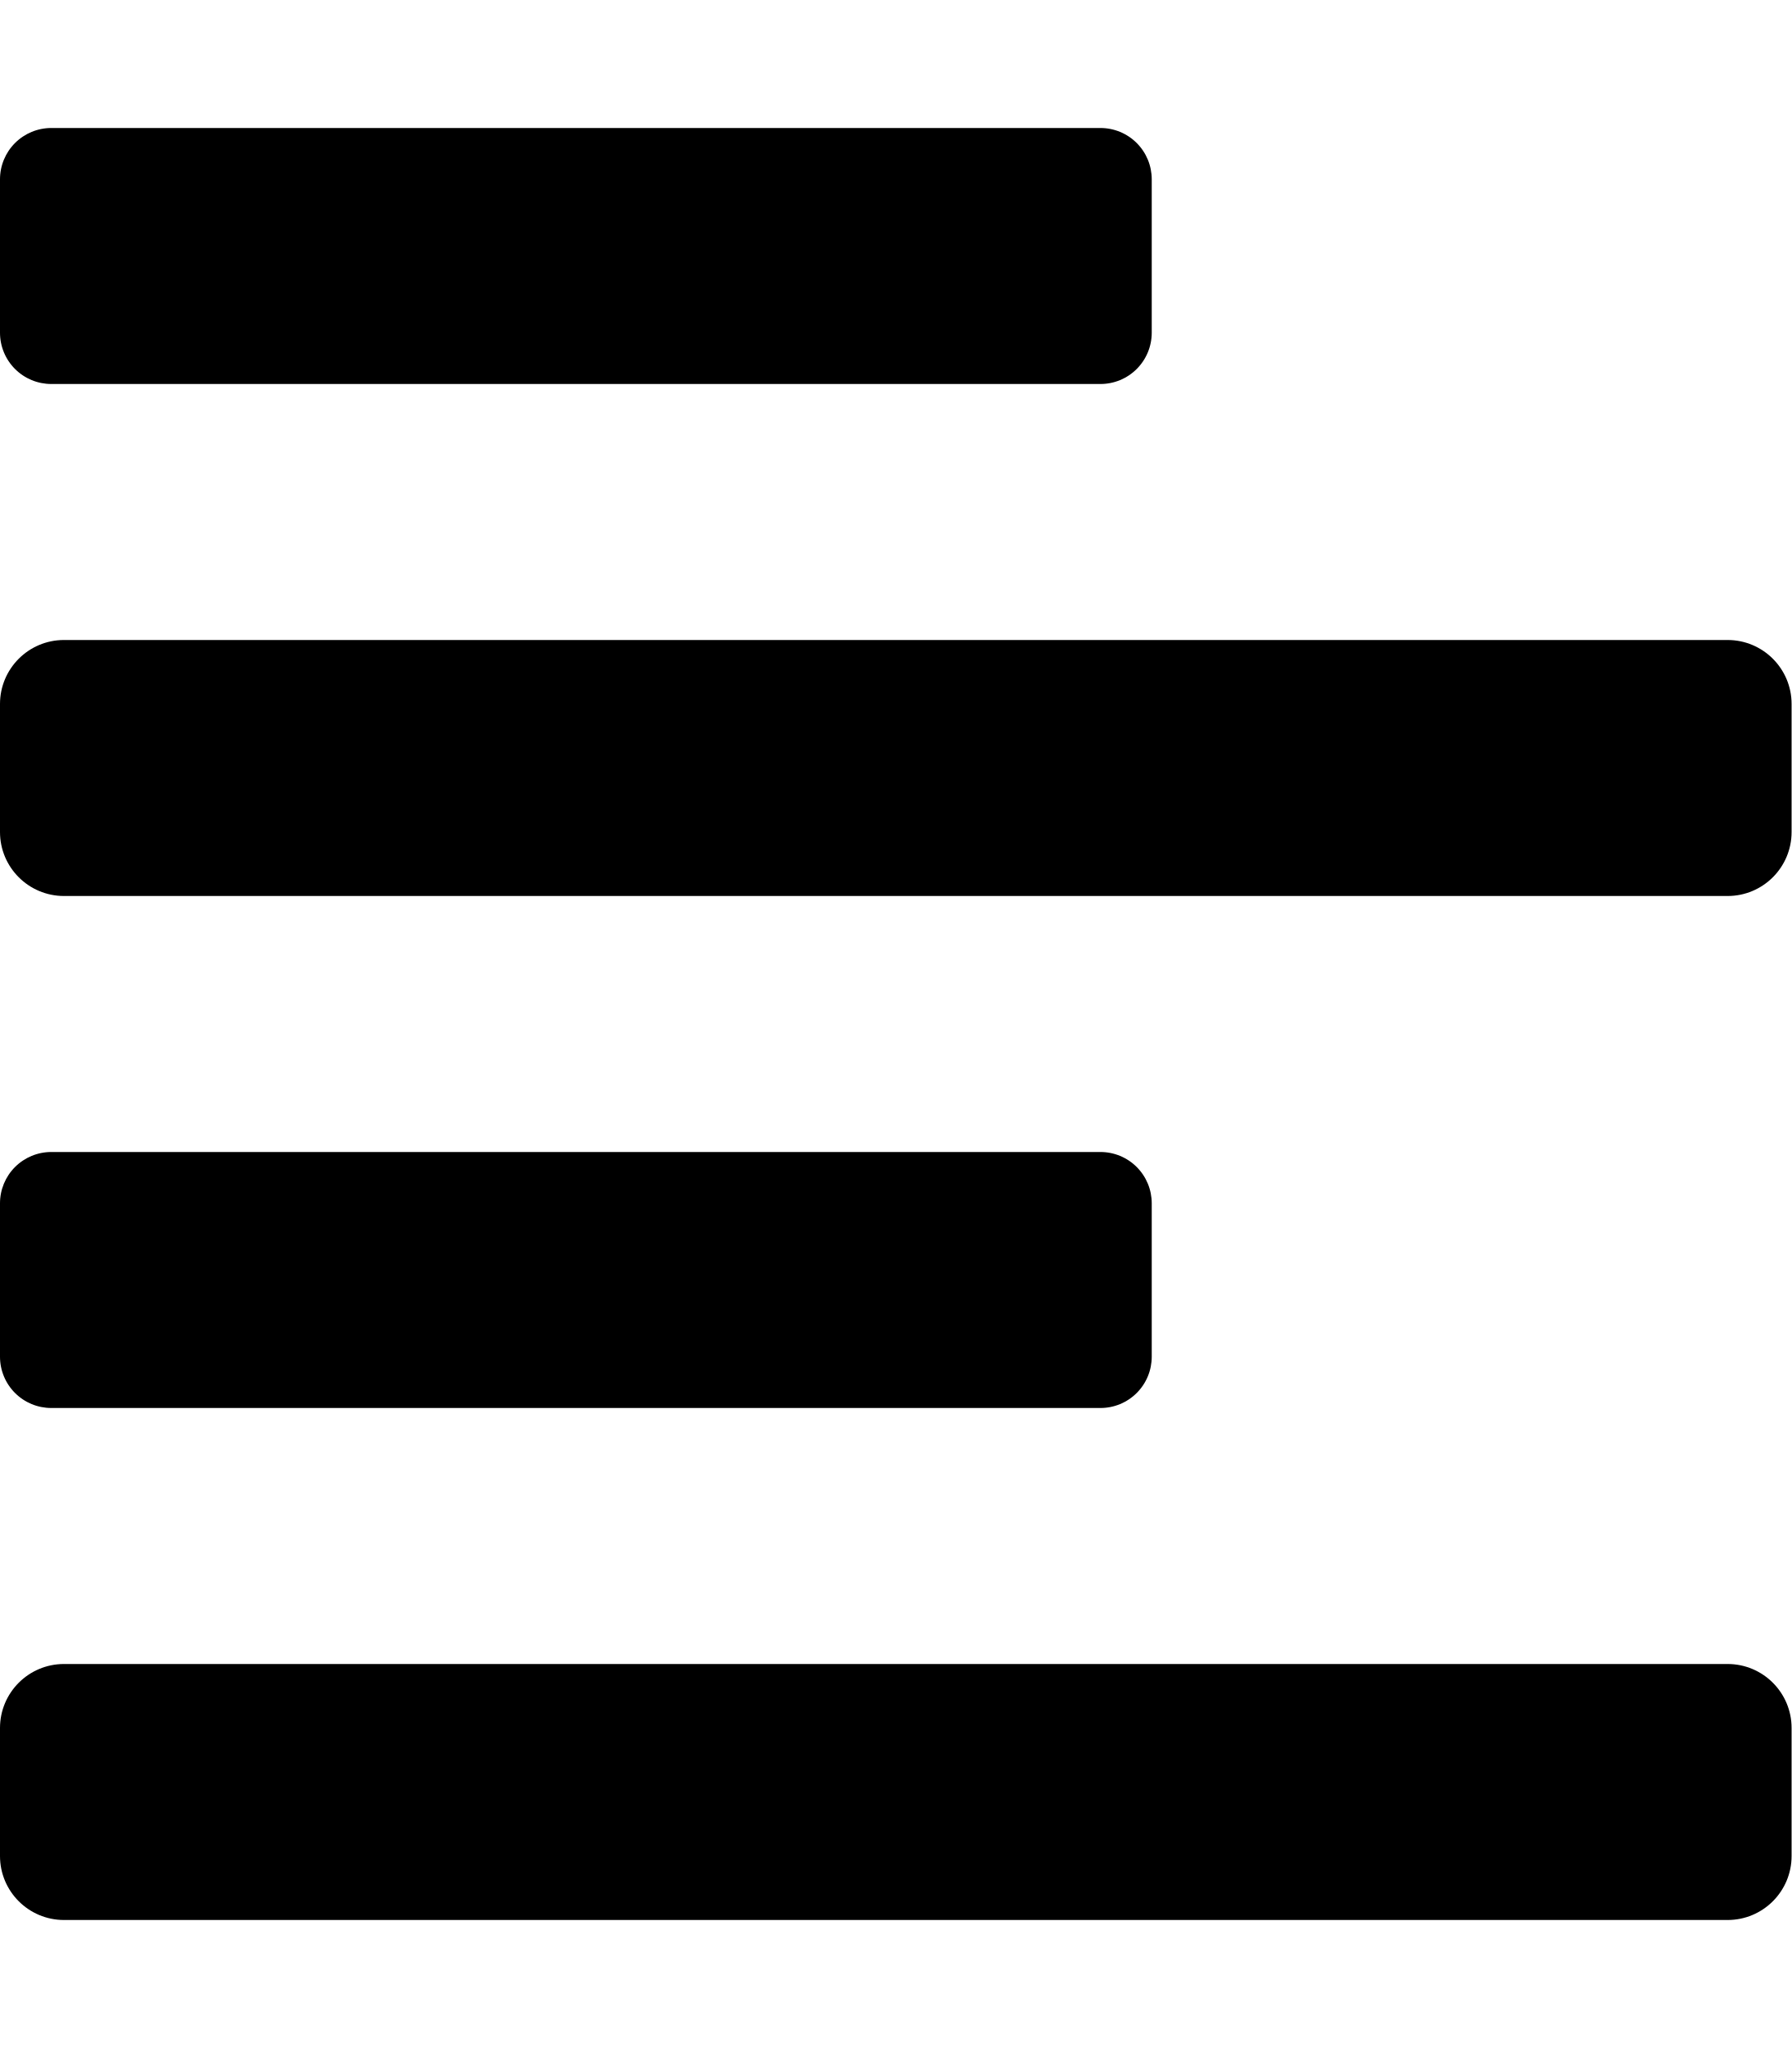
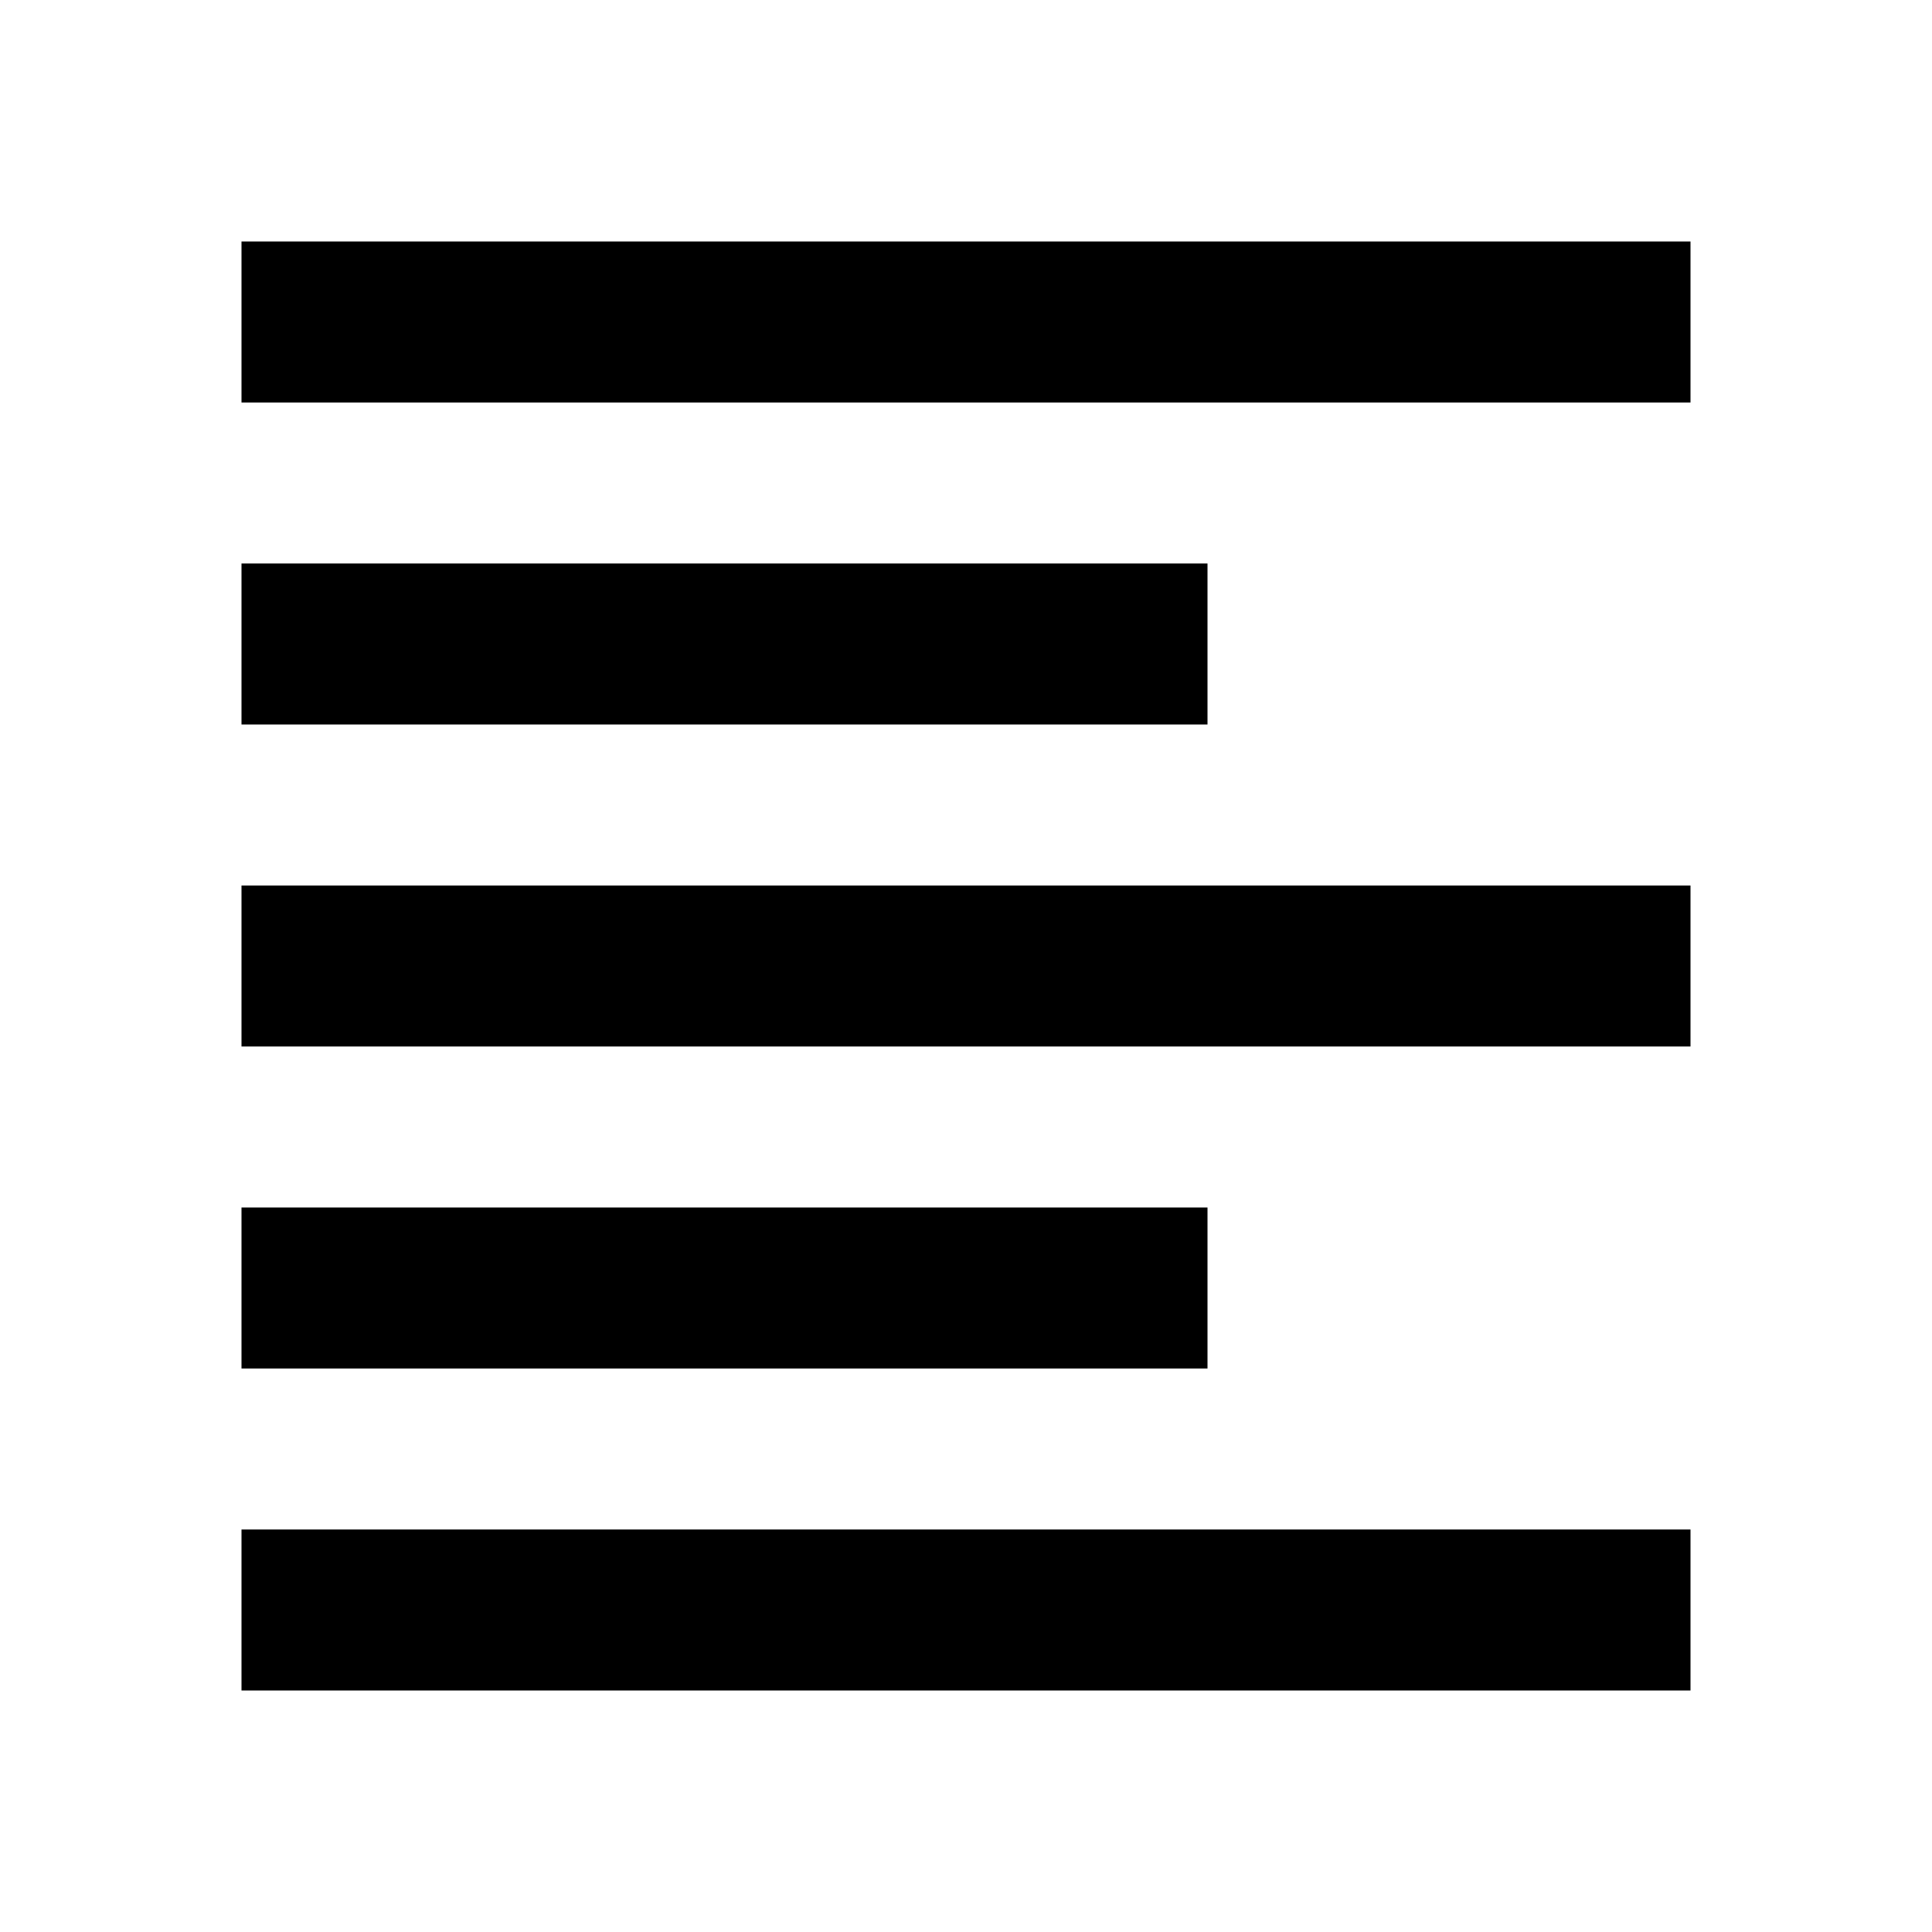
- <svg xmlns="http://www.w3.org/2000/svg" aria-hidden="true" focusable="false" data-prefix="fas" data-icon="align-left" class="svg-inline--fa fa-align-left fa-w-14" role="img" viewBox="0 0 448 512">
-   <path fill="currentColor" d="M12.83 352h262.34A12.82 12.82 0 0 0 288 339.17v-38.34A12.82 12.82 0 0 0 275.17 288H12.83A12.82 12.82 0 0 0 0 300.83v38.34A12.82 12.82 0 0 0 12.83 352zm0-256h262.34A12.82 12.82 0 0 0 288 83.17V44.83A12.82 12.82 0 0 0 275.17 32H12.83A12.82 12.82 0 0 0 0 44.83v38.34A12.82 12.82 0 0 0 12.83 96zM432 160H16a16 16 0 0 0-16 16v32a16 16 0 0 0 16 16h416a16 16 0 0 0 16-16v-32a16 16 0 0 0-16-16zm0 256H16a16 16 0 0 0-16 16v32a16 16 0 0 0 16 16h416a16 16 0 0 0 16-16v-32a16 16 0 0 0-16-16z" />
+ <svg xmlns="http://www.w3.org/2000/svg" stroke="currentColor" fill="currentColor" stroke-width="0" viewBox="0 0 24 24" height="20" width="20">
+   <path fill="none" d="M0 0h24v24H0z" />
+   <path d="M15 15H3v2h12v-2zm0-8H3v2h12V7zM3 13h18v-2H3v2zm0 8h18v-2H3v2zM3 3v2h18V3H3z" />
</svg>
